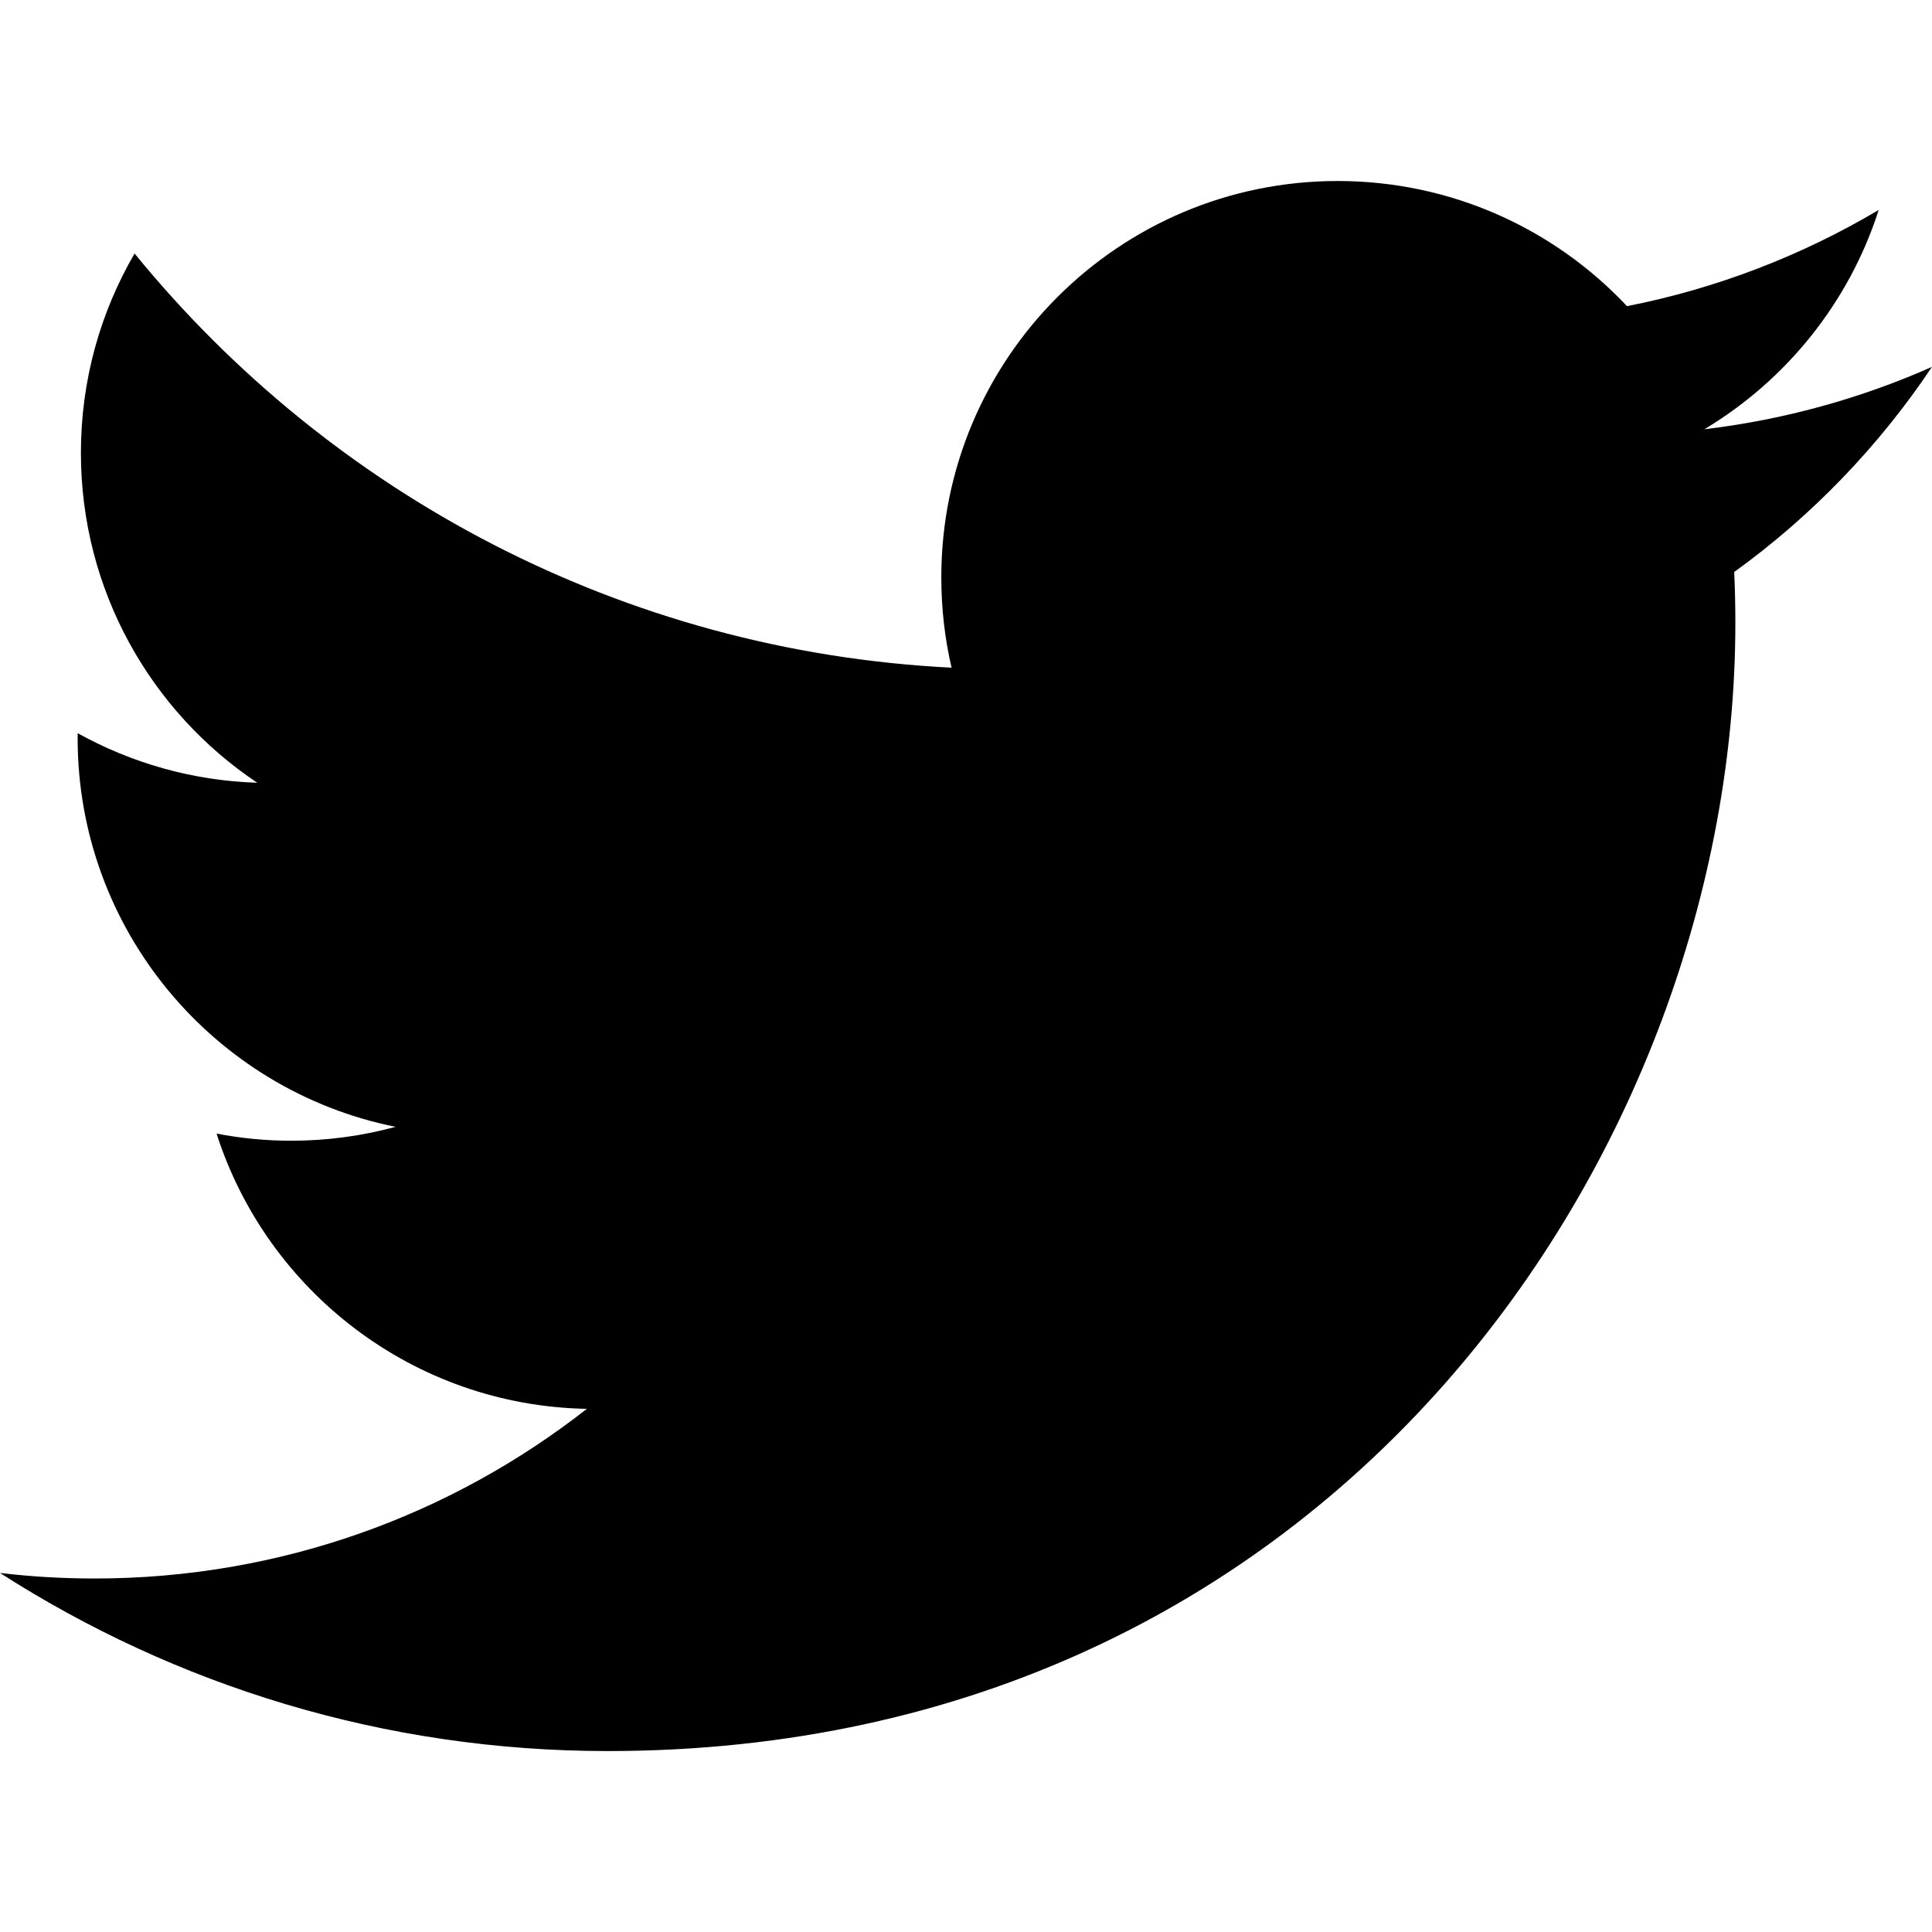
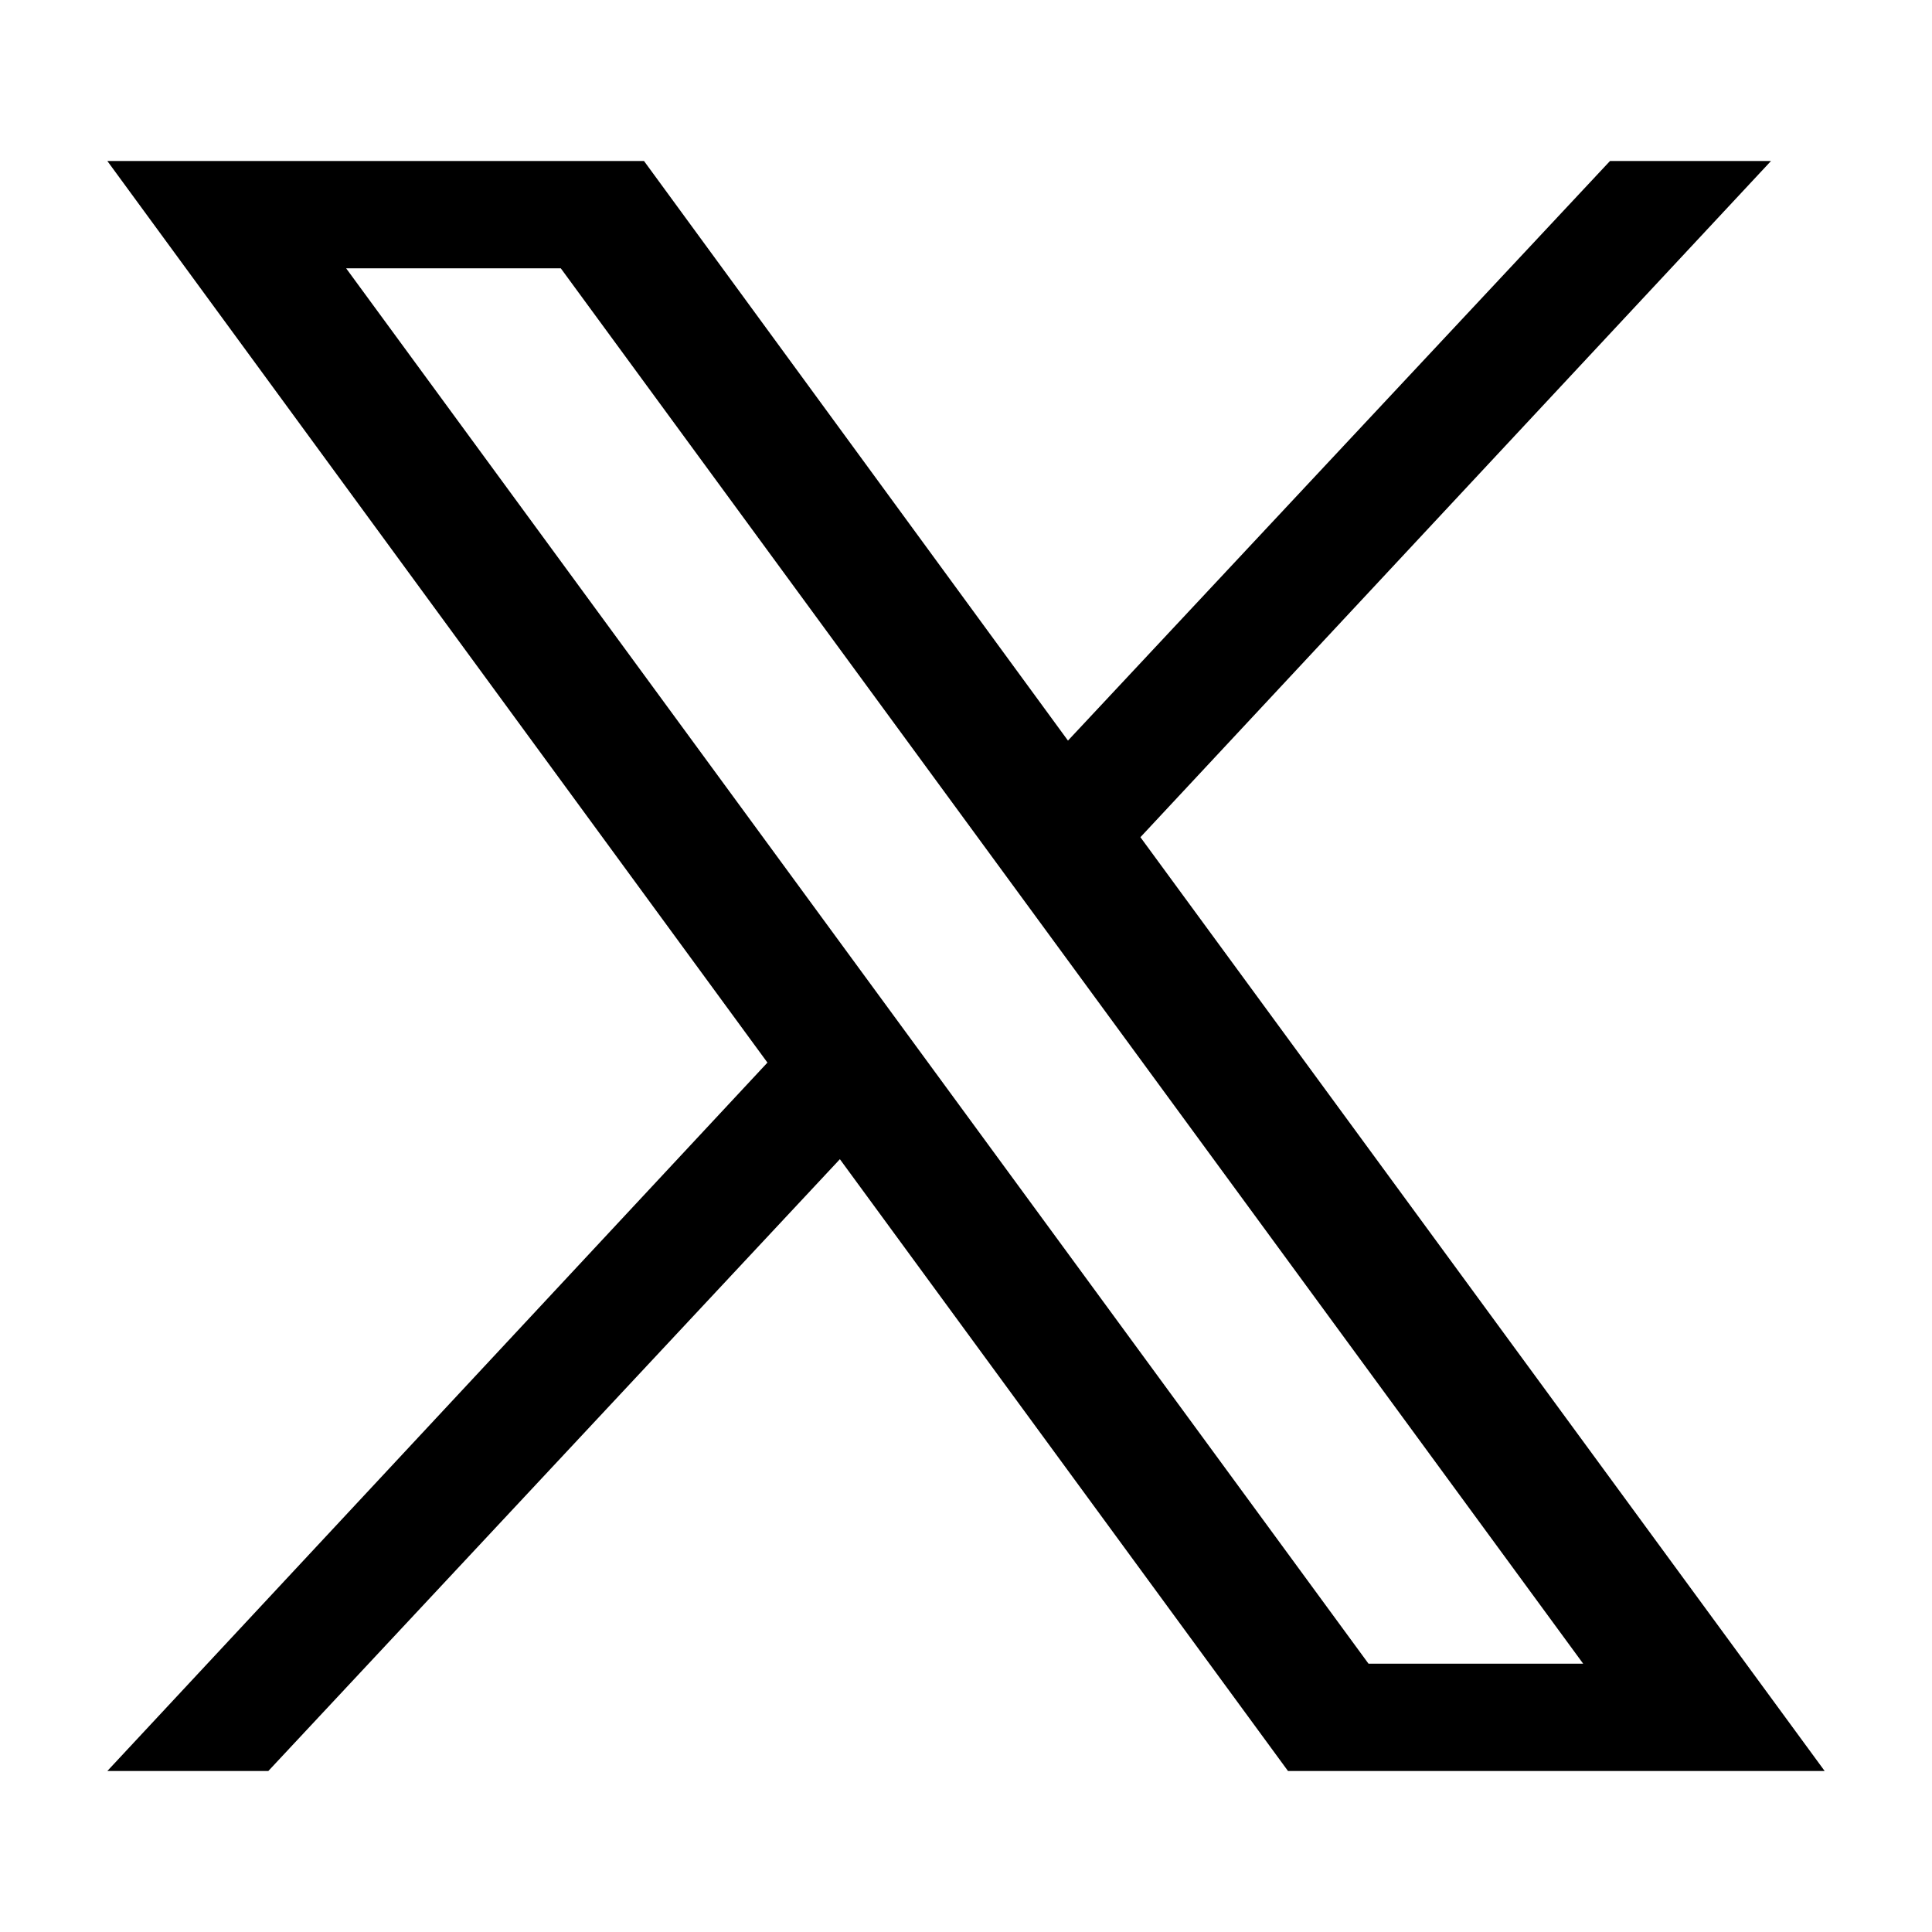
- <svg xmlns="http://www.w3.org/2000/svg" fill="#000000" width="24px" height="24px" viewBox="0 0 1024 1024" version="1.1">
-   <path d="M1024.032 194.432c-37.664 16.704-78.176 28-120.672 33.088 43.36-26.016 76.672-67.168 92.384-116.224-40.608 24.064-85.568 41.568-133.408 50.976-38.336-40.832-92.928-66.336-153.344-66.336-116.032 0-210.08 94.048-210.08 210.08 0 16.48 1.856 32.512 5.44 47.872-174.592-8.768-329.408-92.416-433.024-219.52-18.08 31.04-28.448 67.104-28.448 105.632 0 72.896 37.088 137.184 93.472 174.88-34.432-1.088-66.816-10.528-95.168-26.272-0.032 0.864-0.032 1.76-0.032 2.656 0 101.792 72.416 186.688 168.512 205.984-17.632 4.8-36.192 7.36-55.36 7.36-13.536 0-26.688-1.312-39.52-3.776 26.72 83.456 104.32 144.192 196.256 145.888-71.904 56.352-162.496 89.92-260.928 89.92-16.96 0-33.664-0.992-50.112-2.944 92.96 59.616 203.392 94.4 322.048 94.4 386.432 0 597.728-320.128 597.728-597.76 0-9.12-0.192-18.176-0.608-27.168 41.056-29.632 76.672-66.624 104.832-108.736z" />
+ <svg xmlns="http://www.w3.org/2000/svg" enable-background="new 0 0 72 72" viewBox="0 0 72 72" id="twitter-x">
+   <switch>
+     <g>
+       <path d="M42.5,31.2L66,6h-6L39.8,27.6L24,6H4l24.6,33.6L4,66    h6l21.3-22.8L48,66h20L42.5,31.2z M12.9,10h8l38.1,52h-8L12.9,10z" />
+     </g>
+   </switch>
</svg>
